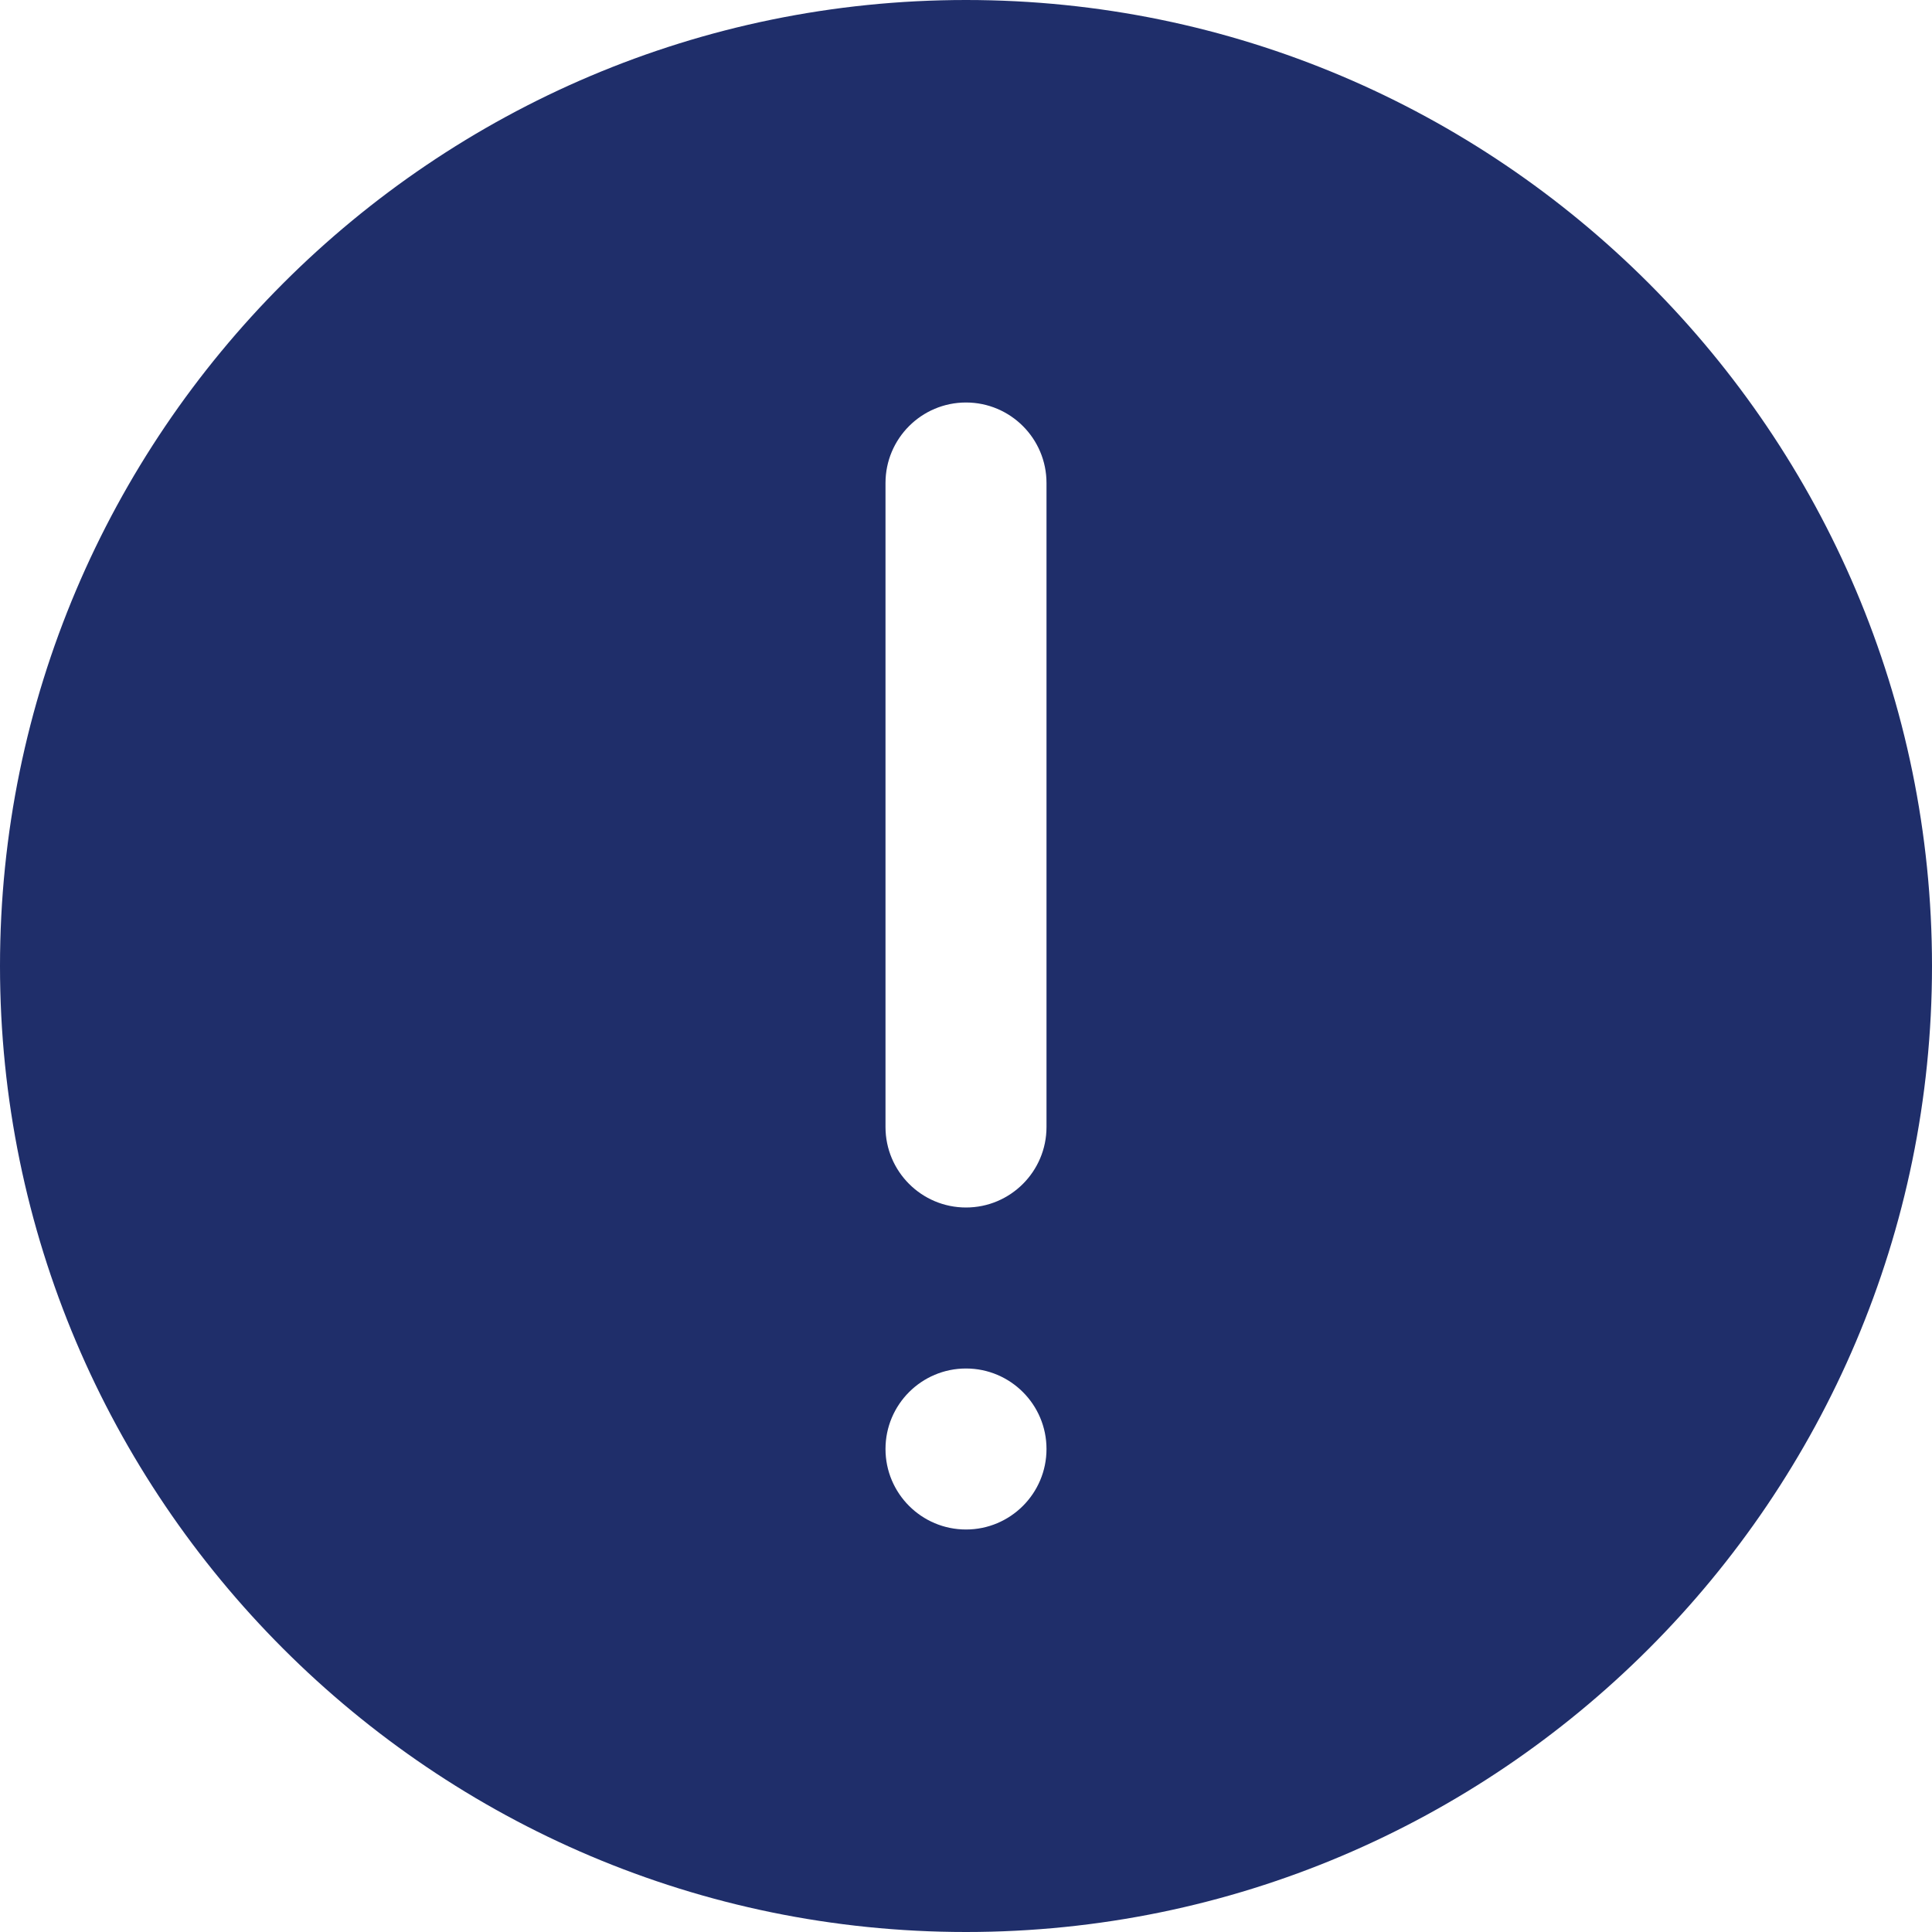
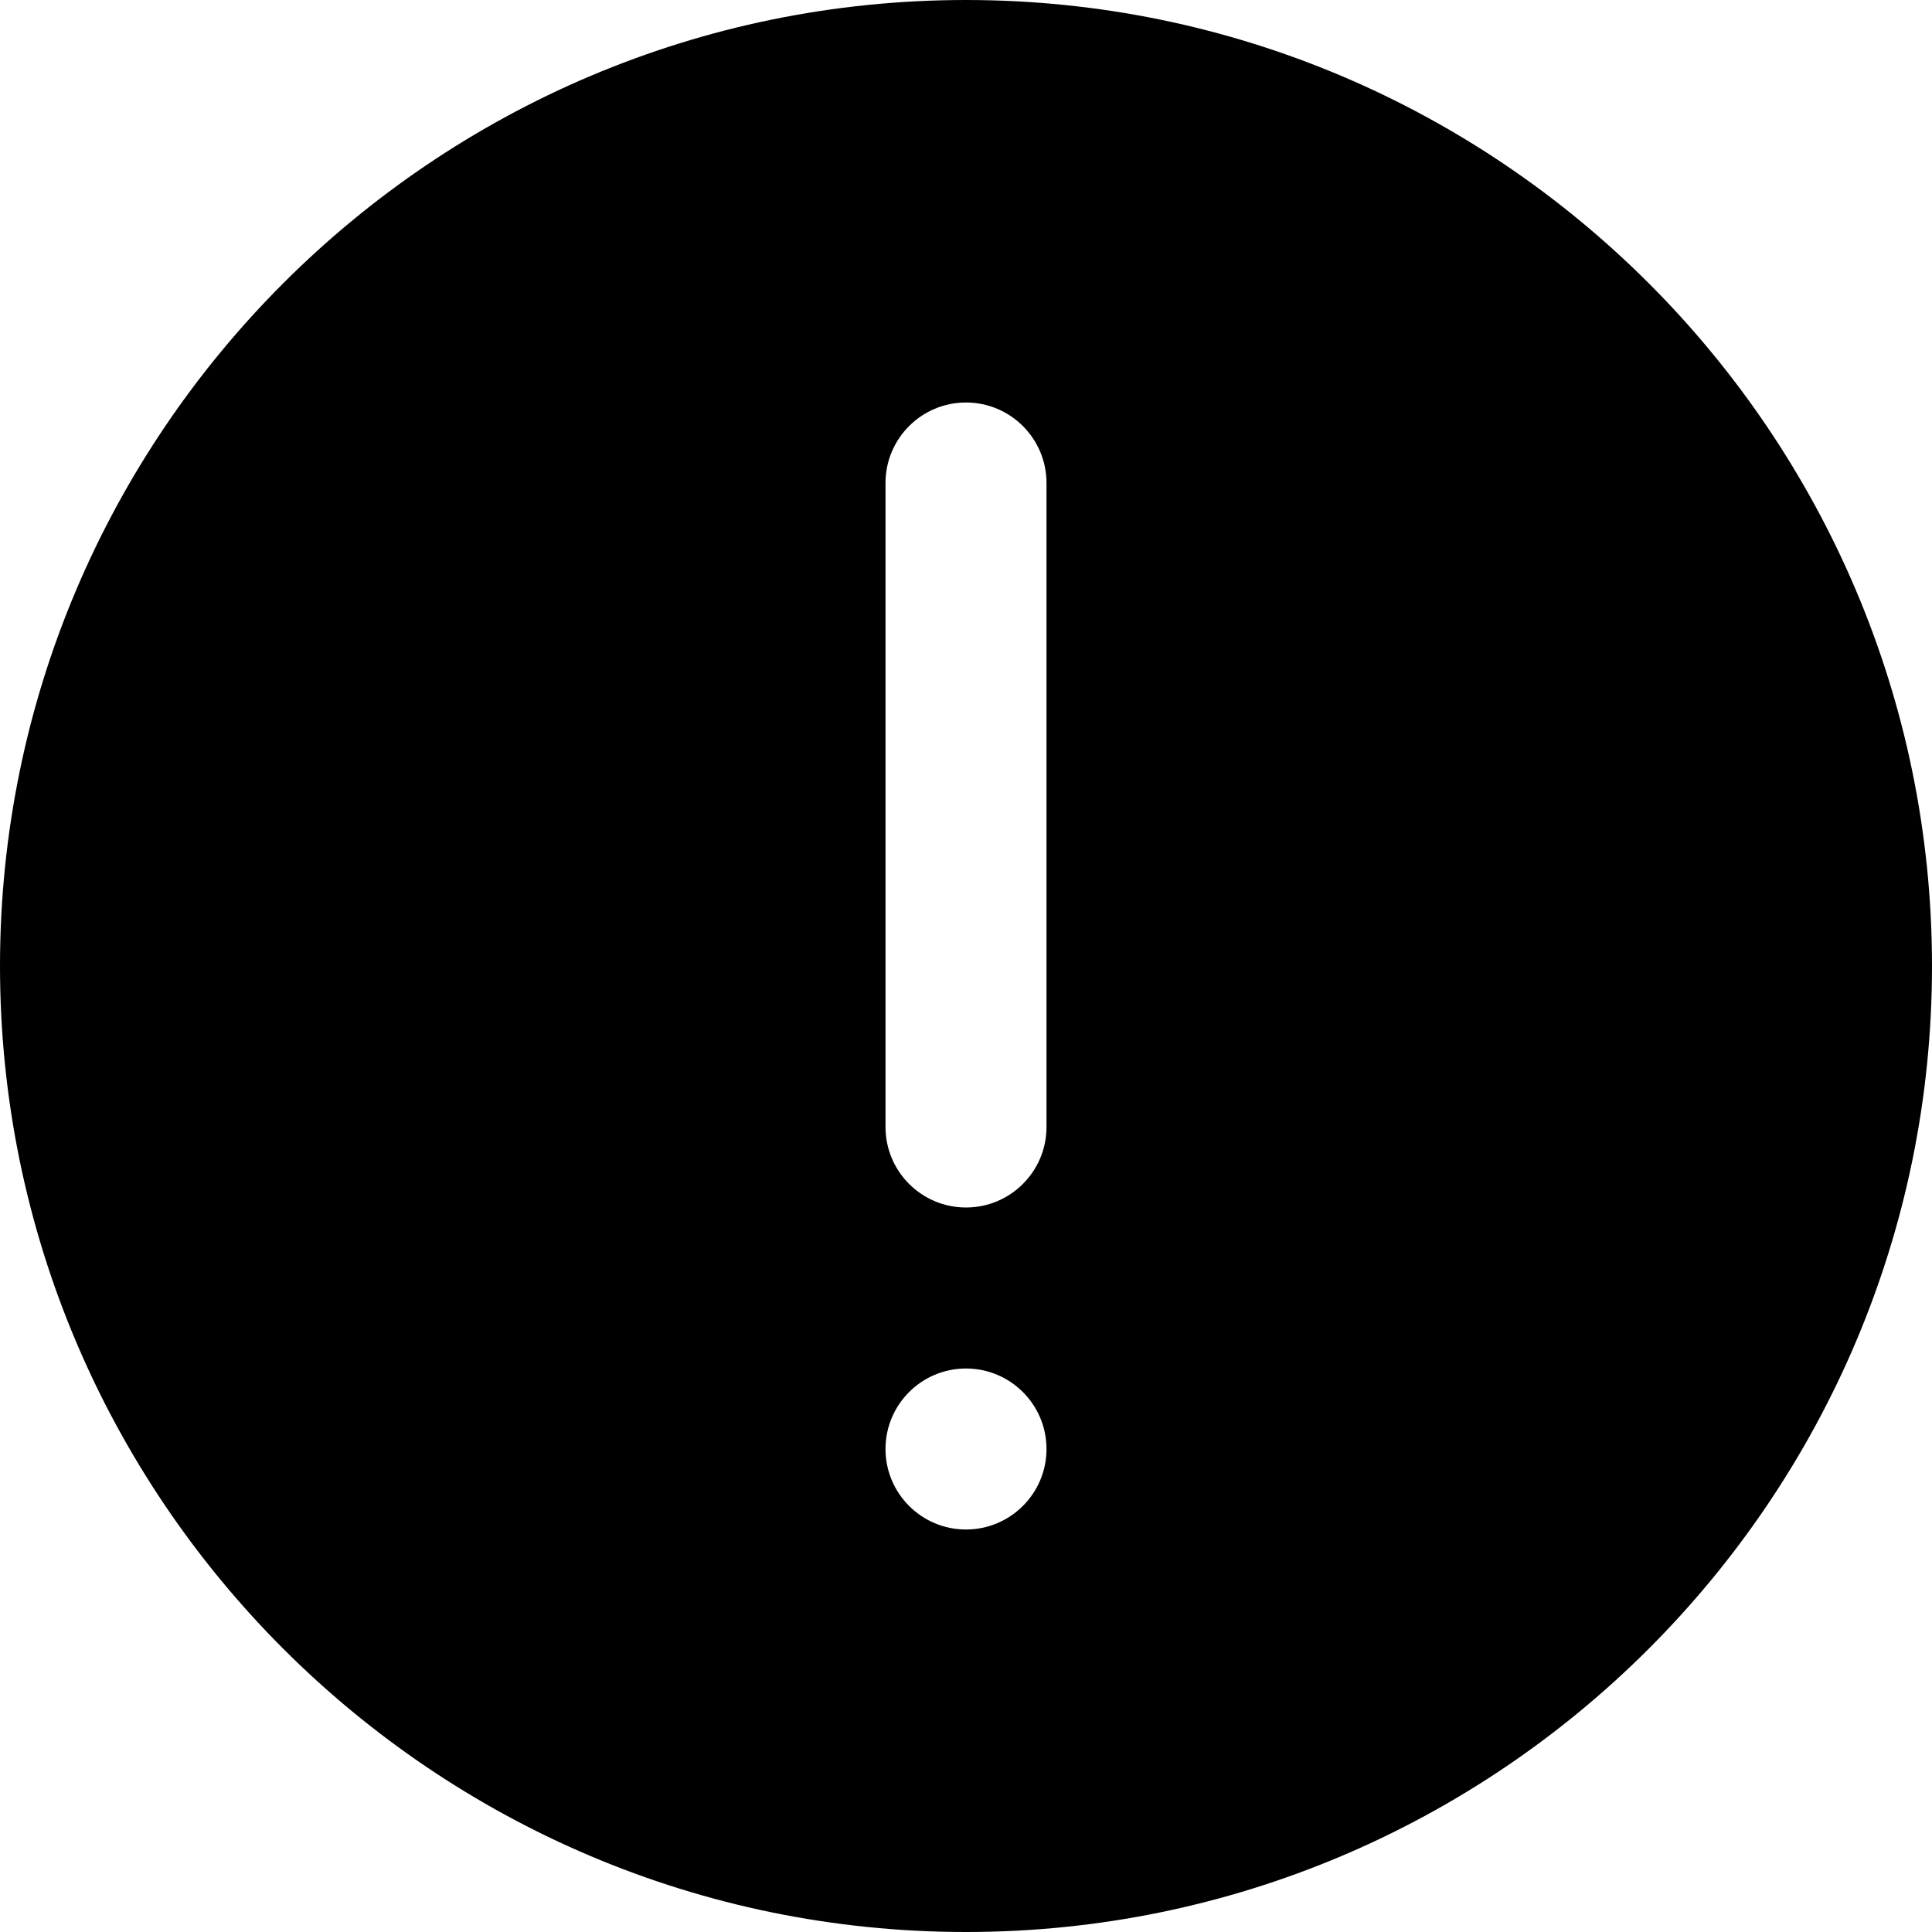
<svg xmlns="http://www.w3.org/2000/svg" width="24" height="24" viewBox="0 0 24 24" fill="none">
-   <path d="M12 0C5.383 0 0 5.383 0 12C0 18.617 5.383 24 12 24C18.617 24 24 18.617 24 12C24 5.383 18.617 0 12 0ZM12 19C11.448 19 11 18.552 11 18C11 17.448 11.448 17 12 17C12.552 17 13 17.448 13 18C13 18.552 12.552 19 12 19ZM13 14C13 14.552 12.552 15 12 15C11.448 15 11 14.552 11 14V6C11 5.448 11.448 5 12 5C12.552 5 13 5.448 13 6V14Z" fill="#1F2E6A" />
+   <path d="M12 0C5.383 0 0 5.383 0 12C0 18.617 5.383 24 12 24C18.617 24 24 18.617 24 12C24 5.383 18.617 0 12 0ZM12 19C11.448 19 11 18.552 11 18C11 17.448 11.448 17 12 17C12.552 17 13 17.448 13 18C13 18.552 12.552 19 12 19ZM13 14C13 14.552 12.552 15 12 15C11.448 15 11 14.552 11 14V6C11 5.448 11.448 5 12 5C12.552 5 13 5.448 13 6V14Z" fill="currentColor" />
</svg>
